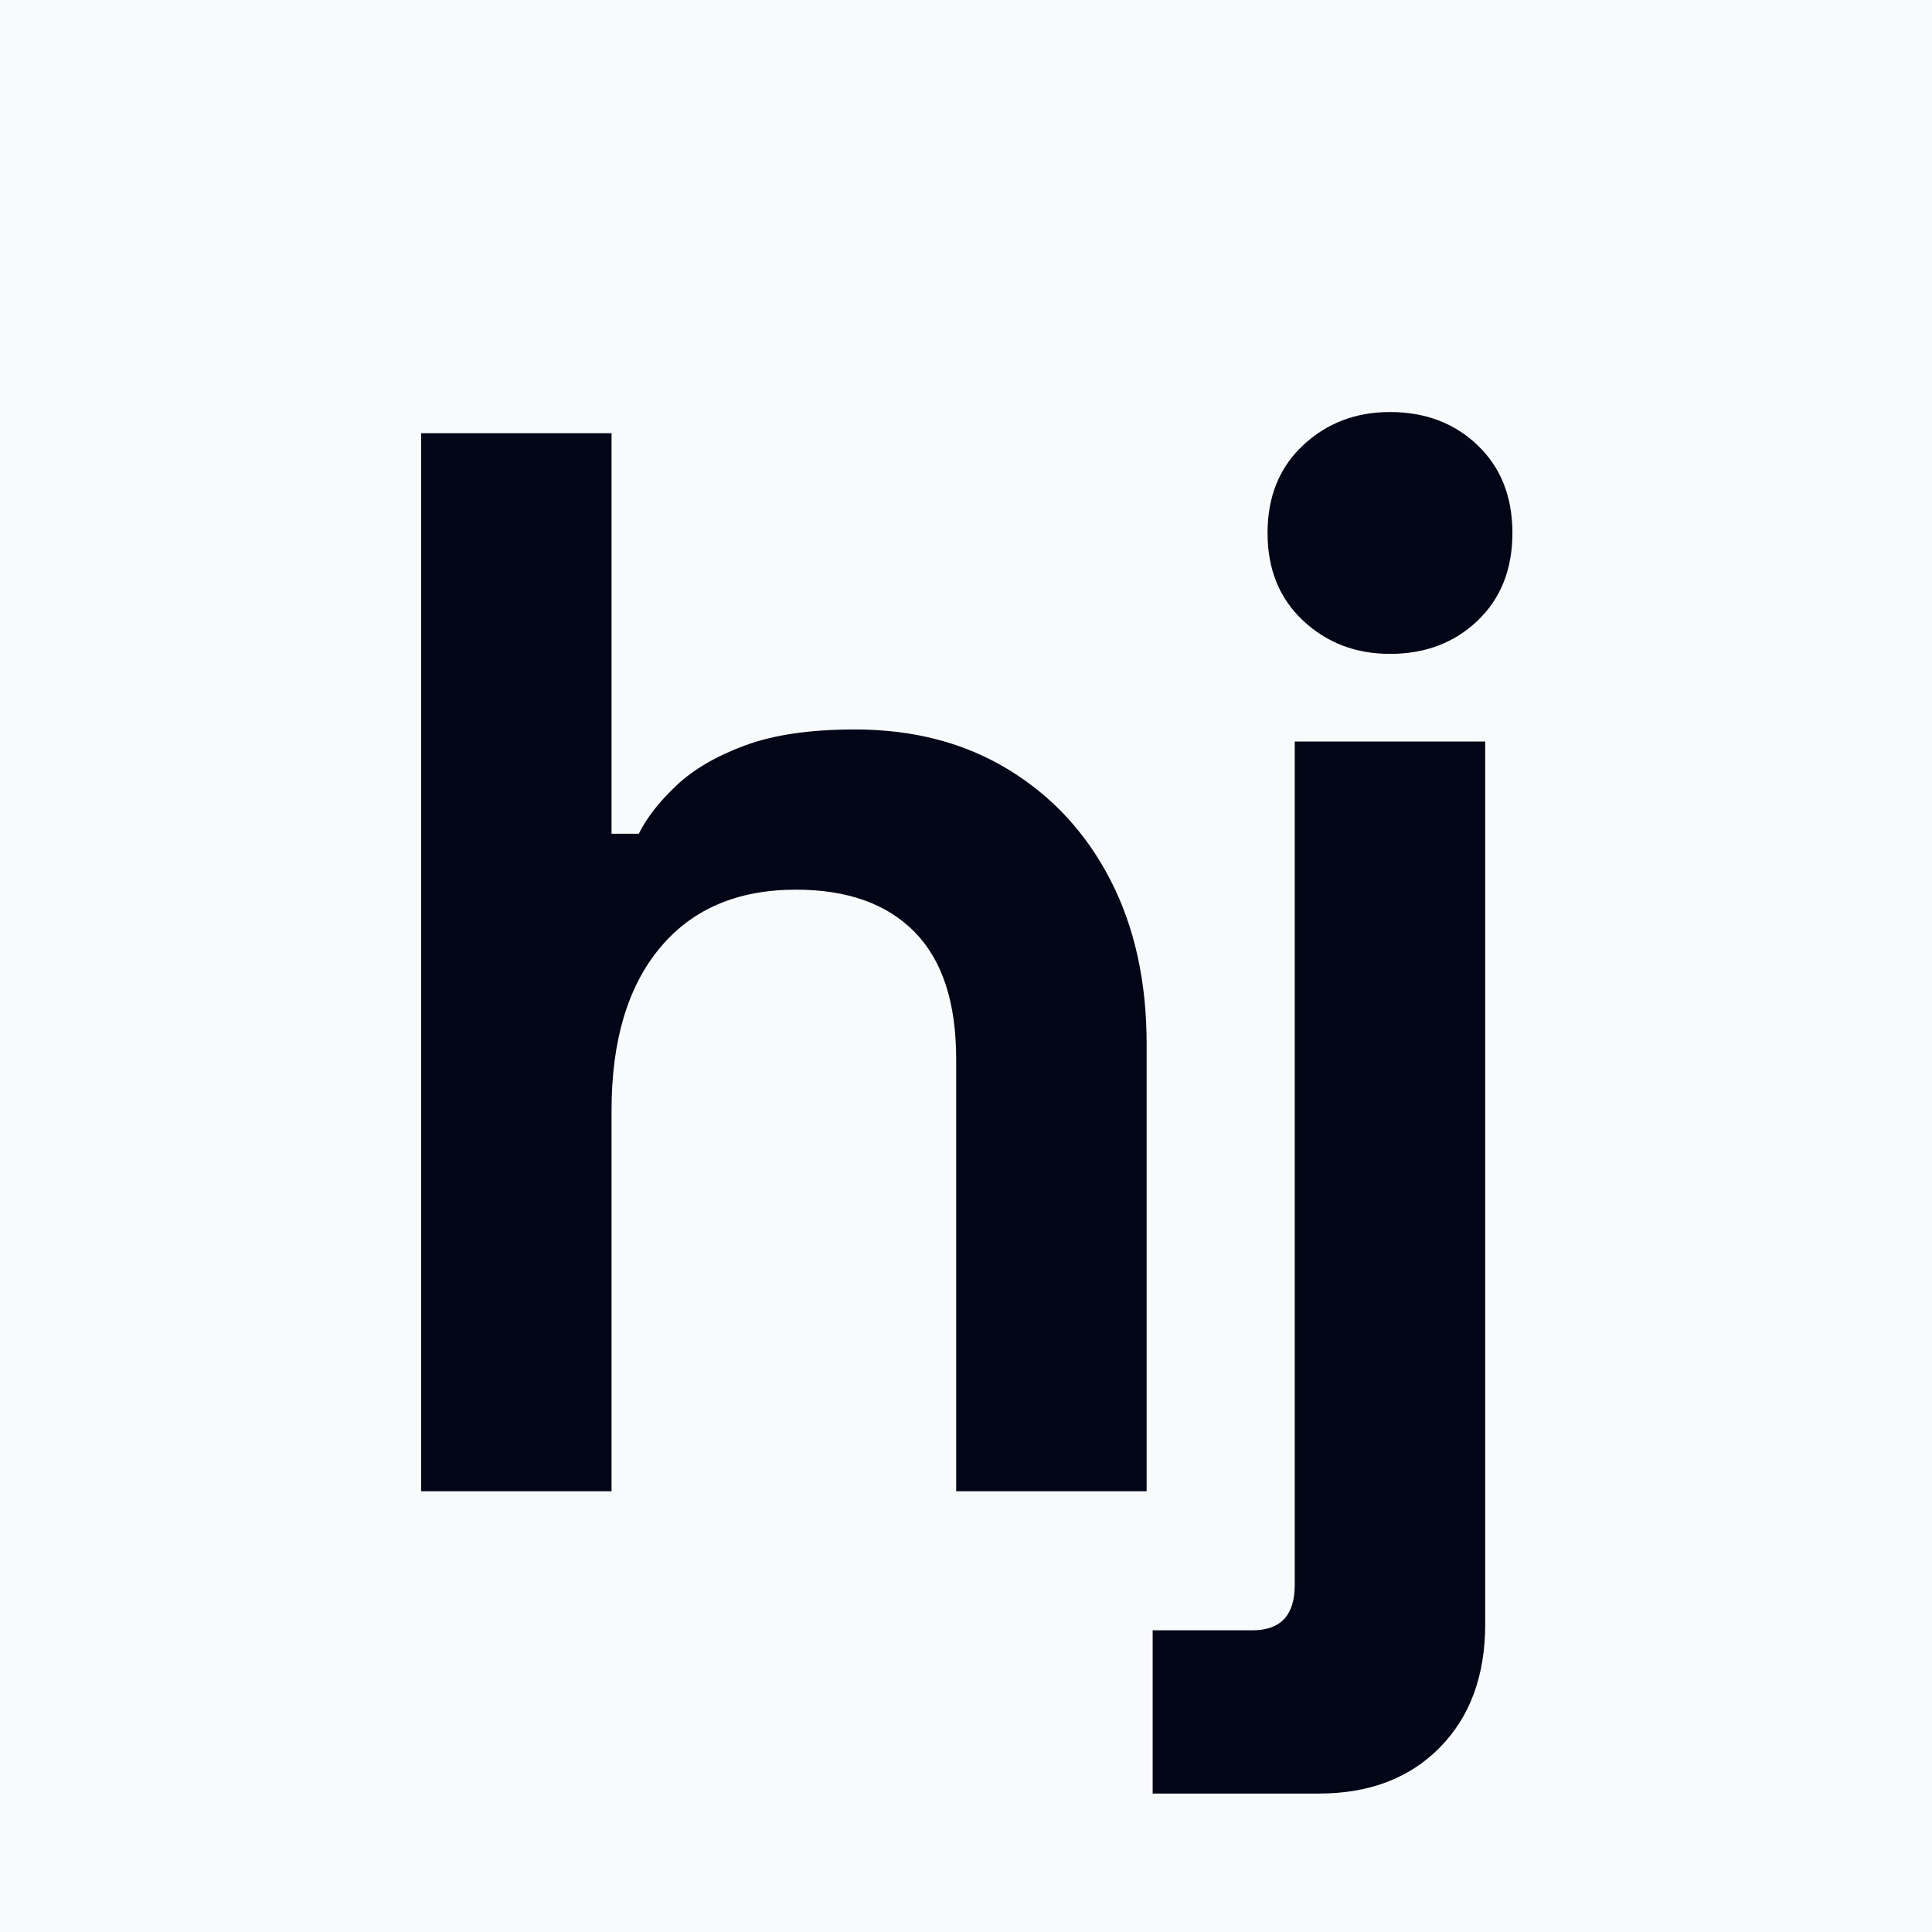
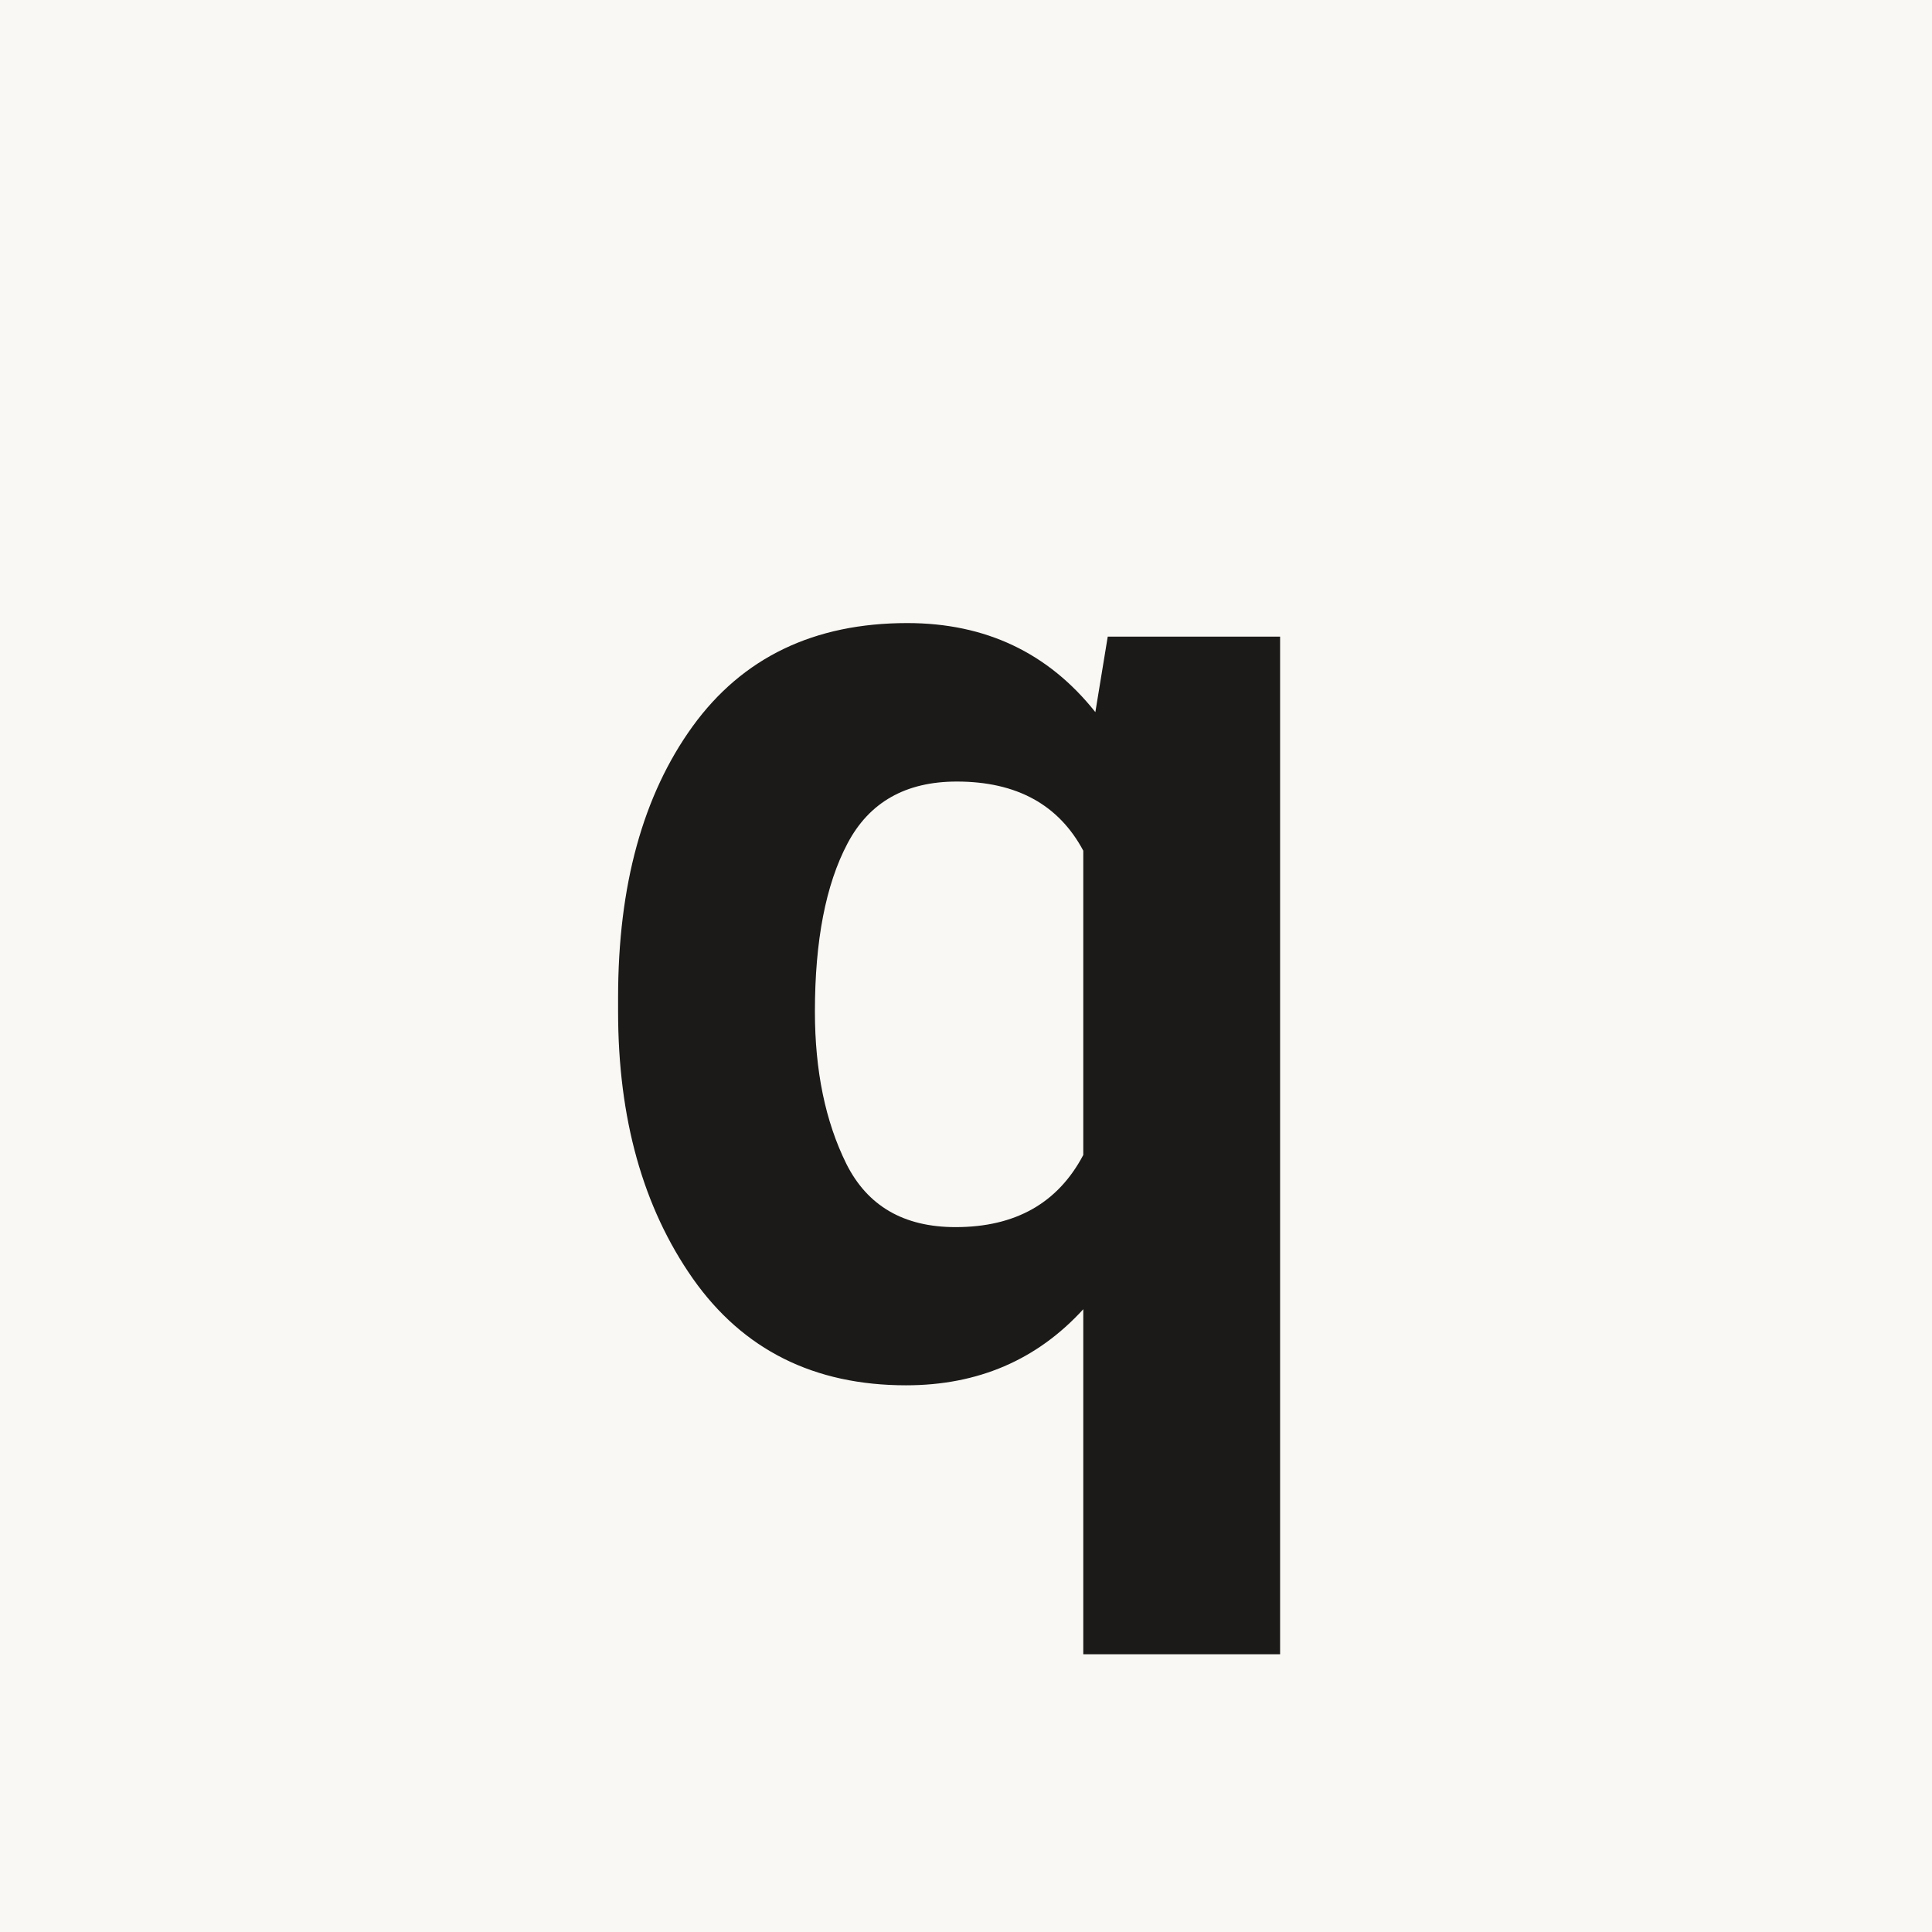
- <svg xmlns="http://www.w3.org/2000/svg" viewBox="-208.6 -896.6 1278.2 1278.2" role="img" aria-labelledby="hj-favicon-auto-title">
+ <svg xmlns="http://www.w3.org/2000/svg" viewBox="0 0 100 100" role="img" aria-labelledby="t">
  <style>
-     .bg { fill: #F9FAFB; }
-     .mark { fill: #020617; }
+     .b { fill: #faf8f5; }
+     .m { fill: #1c1a18; font: 600 72px system-ui, -apple-system, "Segoe UI", Roboto, sans-serif; }
    @media (prefers-color-scheme: dark) {
-       .bg { fill: #020617; }
-       .mark { fill: #F9FAFB; }
+       .b { fill: #121416; }
+       .m { fill: #dcdee1; }
    }
  </style>
-   <rect class="bg" x="-208.6" y="-896.6" width="1278.2" height="1278.2" />
-   <g class="mark" transform="translate(0,90) scale(1,-1)">
-     <g transform="translate(0,0)">
-       <path d="M70 0V700H196V435H214Q222 451 239.0 467.0Q256 483 284.5 493.5Q313 504 357 504Q415 504 458.5 477.5Q502 451 526.0 404.5Q550 358 550 296V0H424V286Q424 342 396.5 370.0Q369 398 318 398Q260 398 228.0 359.5Q196 321 196 252V0Z" />
-     </g>
-     <g transform="translate(576,0)">
-       <path d="M-22 -200V-92H44Q72 -92 72 -62V496H198V-88Q198 -139 168.0 -169.5Q138 -200 88 -200ZM135 554Q101 554 77.5 576.0Q54 598 54 634Q54 670 77.5 692.0Q101 714 135 714Q170 714 193.0 692.0Q216 670 216 634Q216 598 193.0 576.0Q170 554 135 554Z" />
-     </g>
-   </g>
+   <rect class="b" width="100" height="100" />
+   <text class="m" x="50" y="71" text-anchor="middle">q</text>
</svg>
